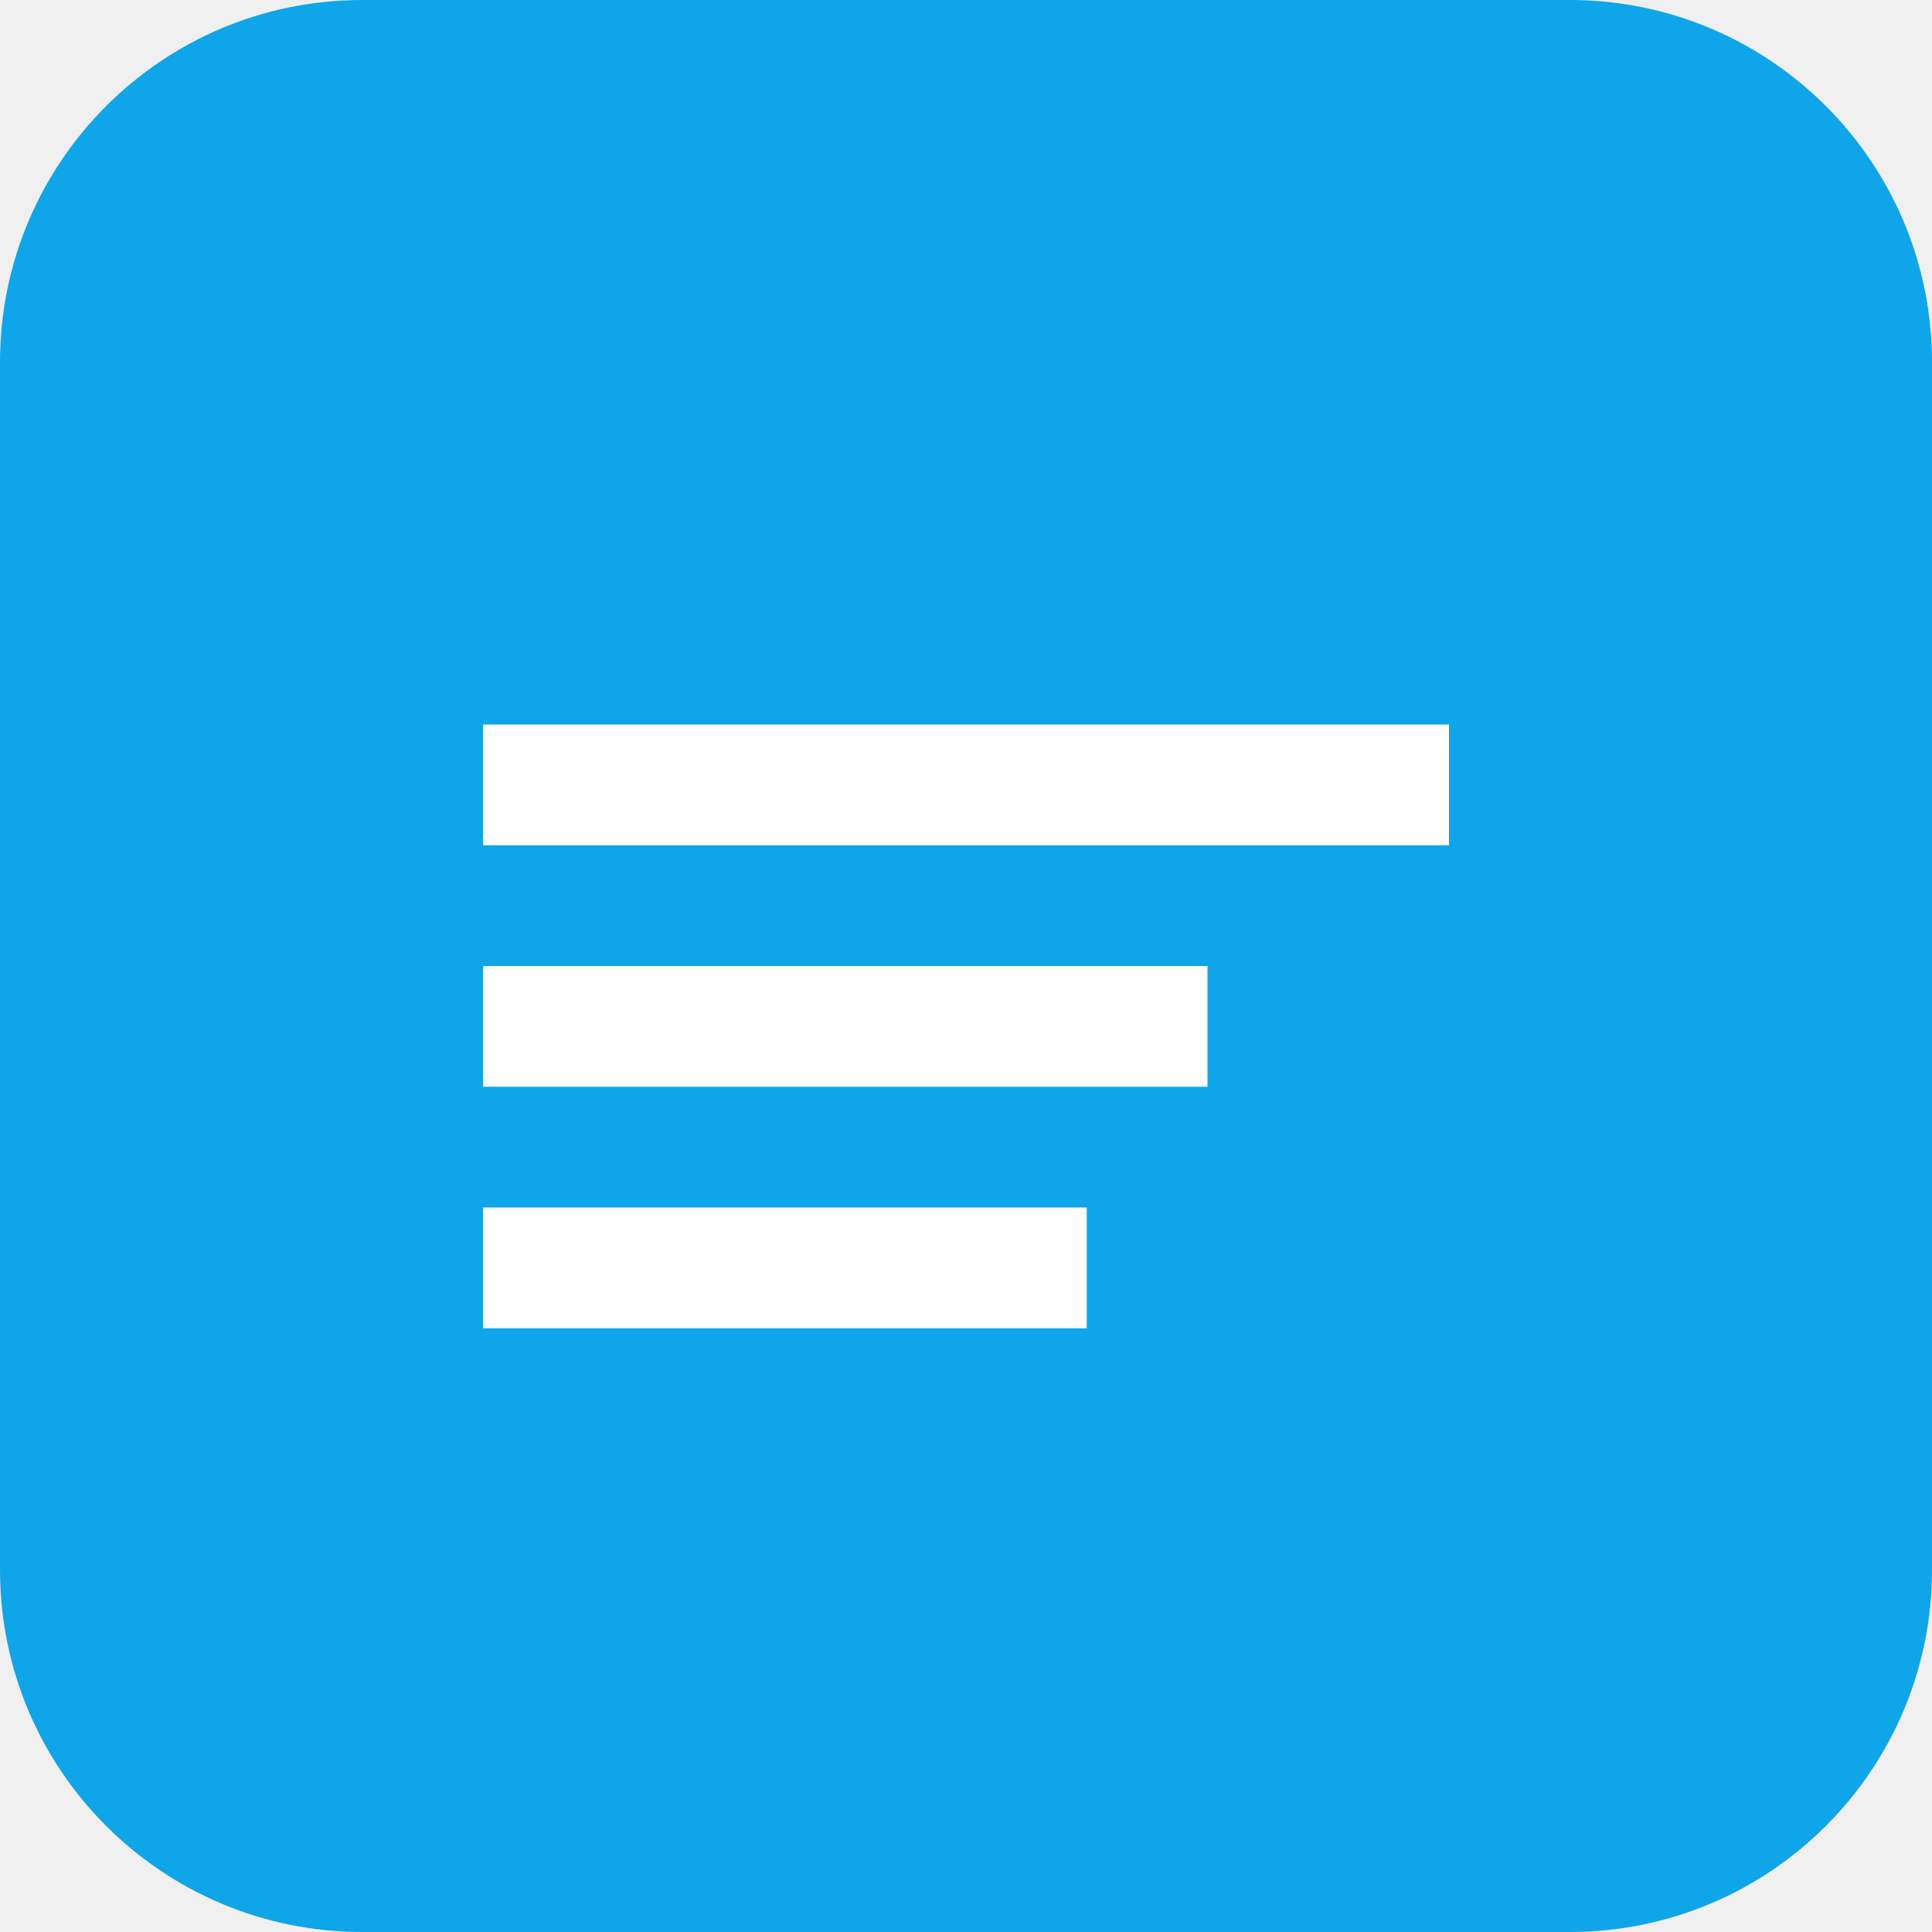
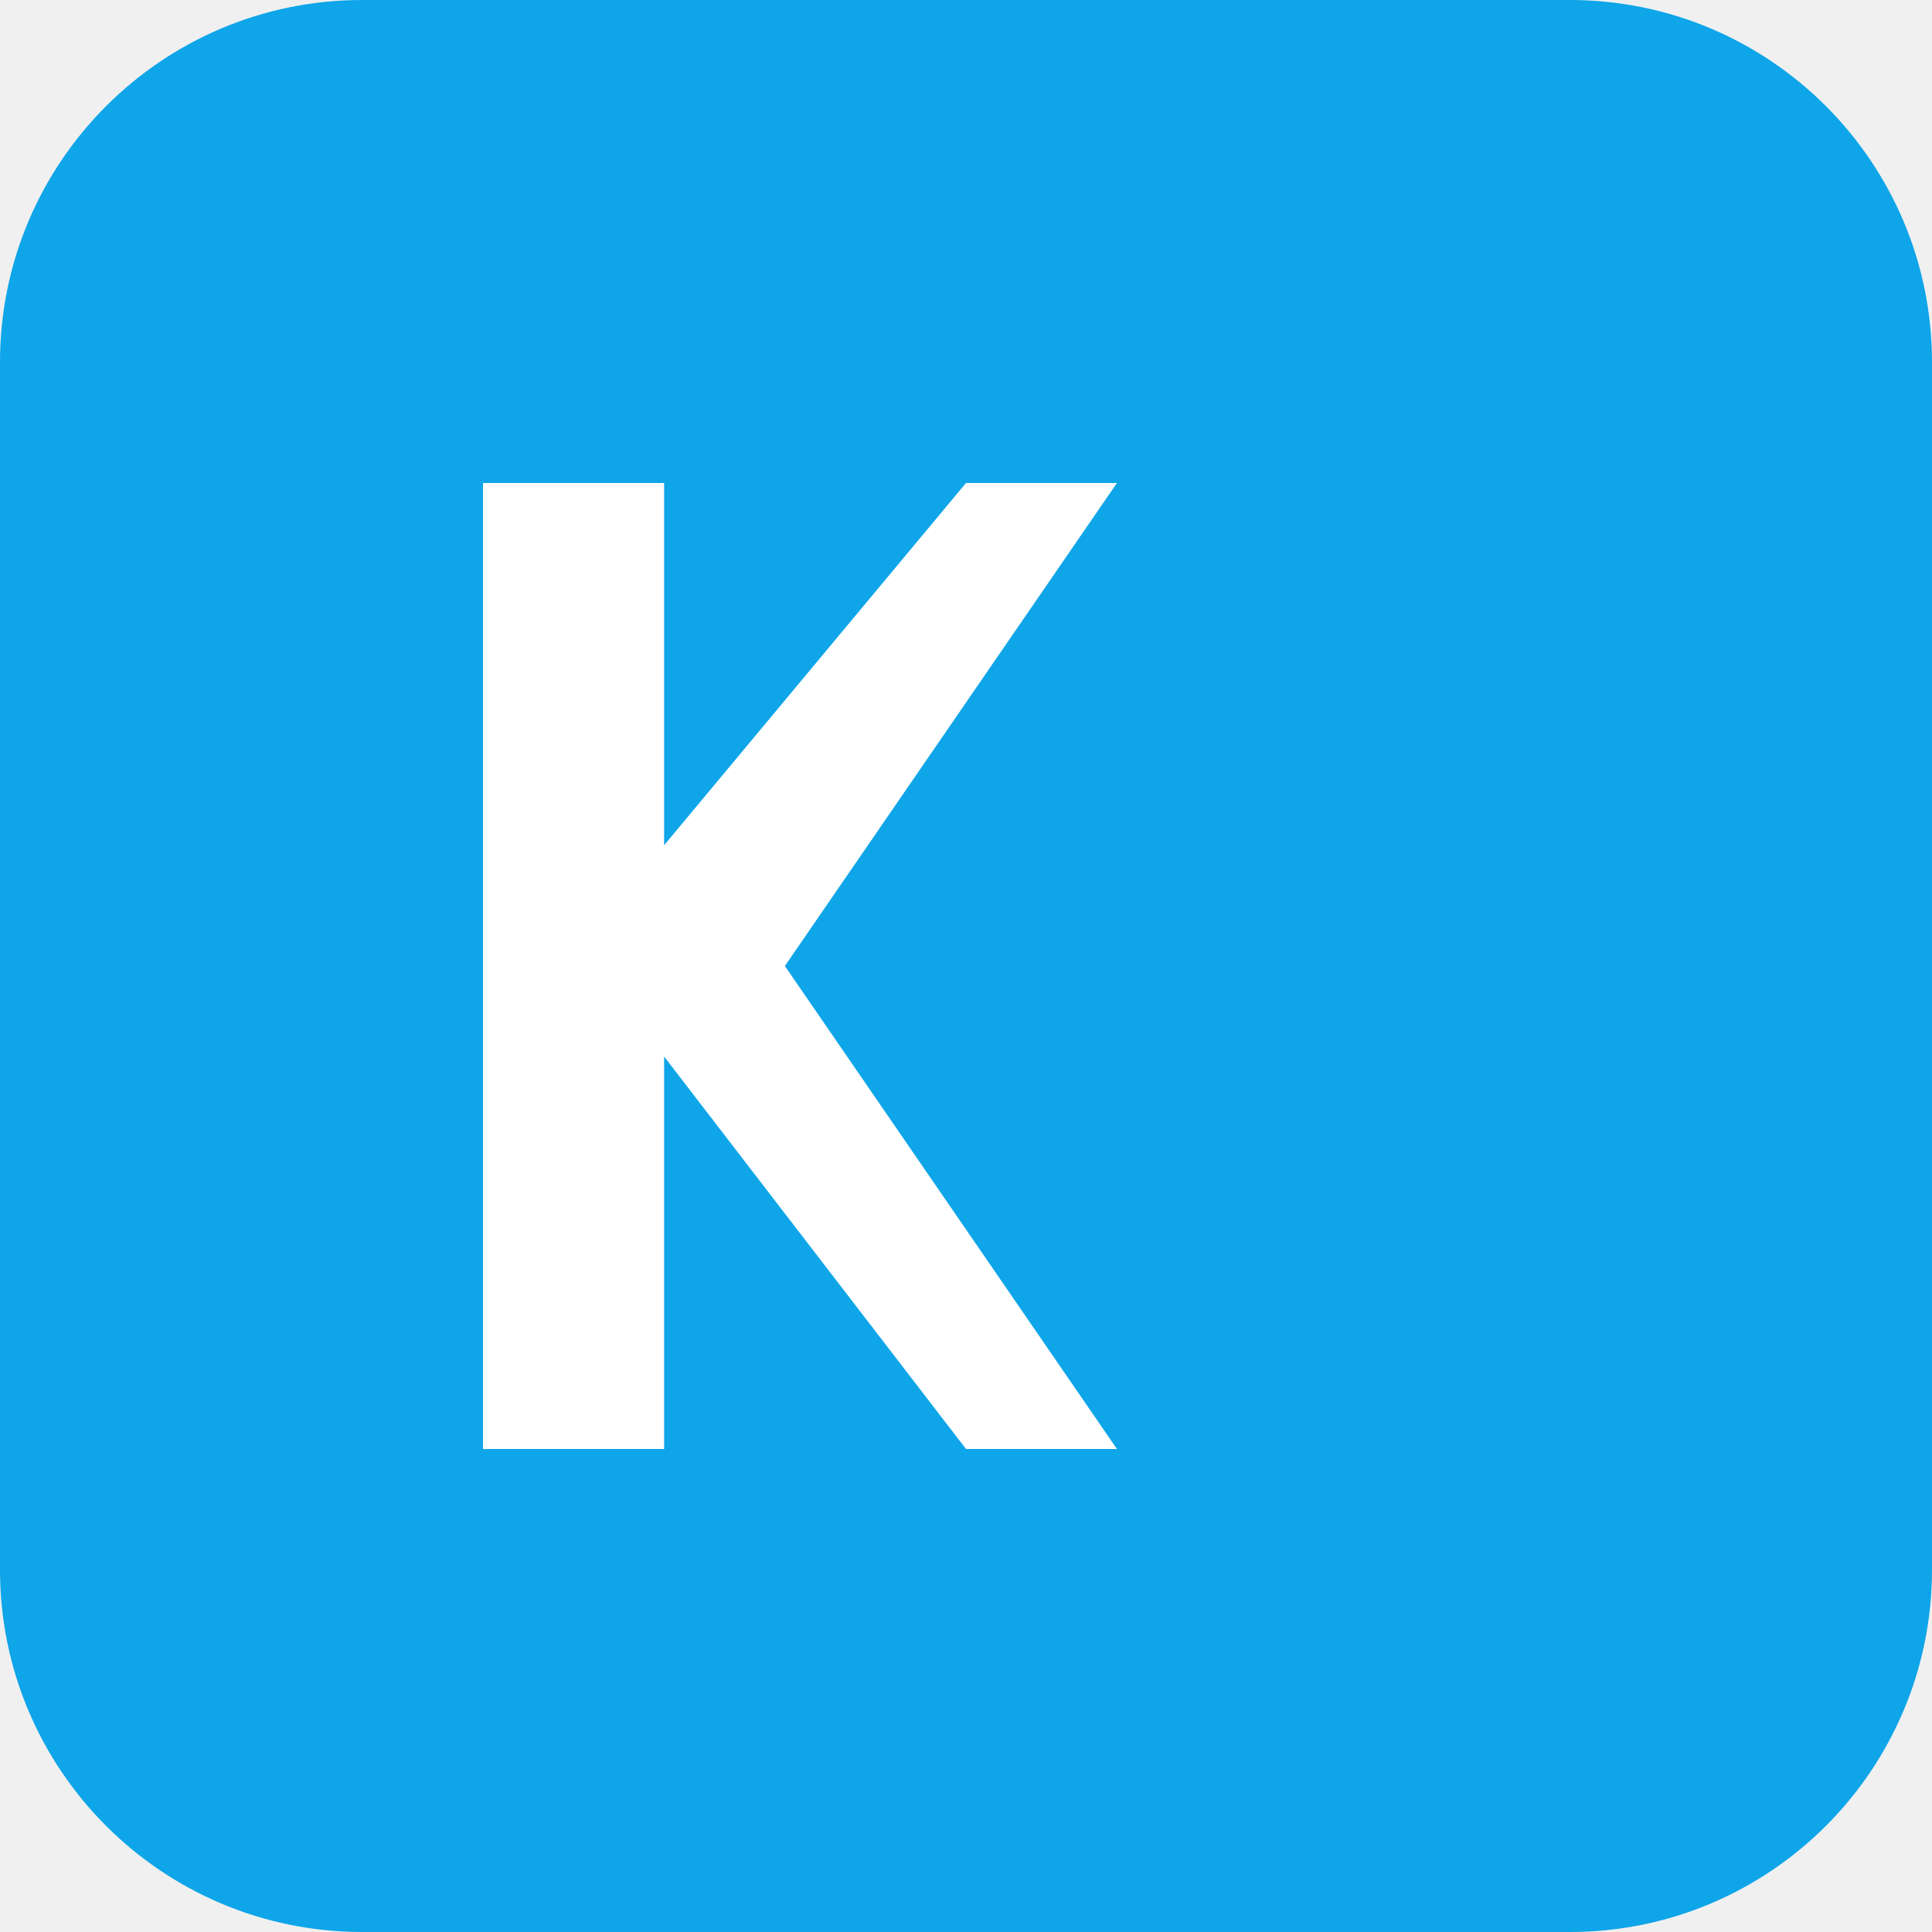
<svg xmlns="http://www.w3.org/2000/svg" viewBox="0 0 32 32" fill="none">
  <rect width="32" height="32" rx="6" fill="#0ea5e9" />
-   <path d="M8 12h16v2H8v-2zm0 4h12v2H8v-2zm0 4h10v2H8v-2z" fill="white" />
+   <path d="M8 8h3v6l5-6h2.5L13 16l5.5 8h-2.5l-5-6.5v6.5H8V8z" fill="white" />
</svg>
